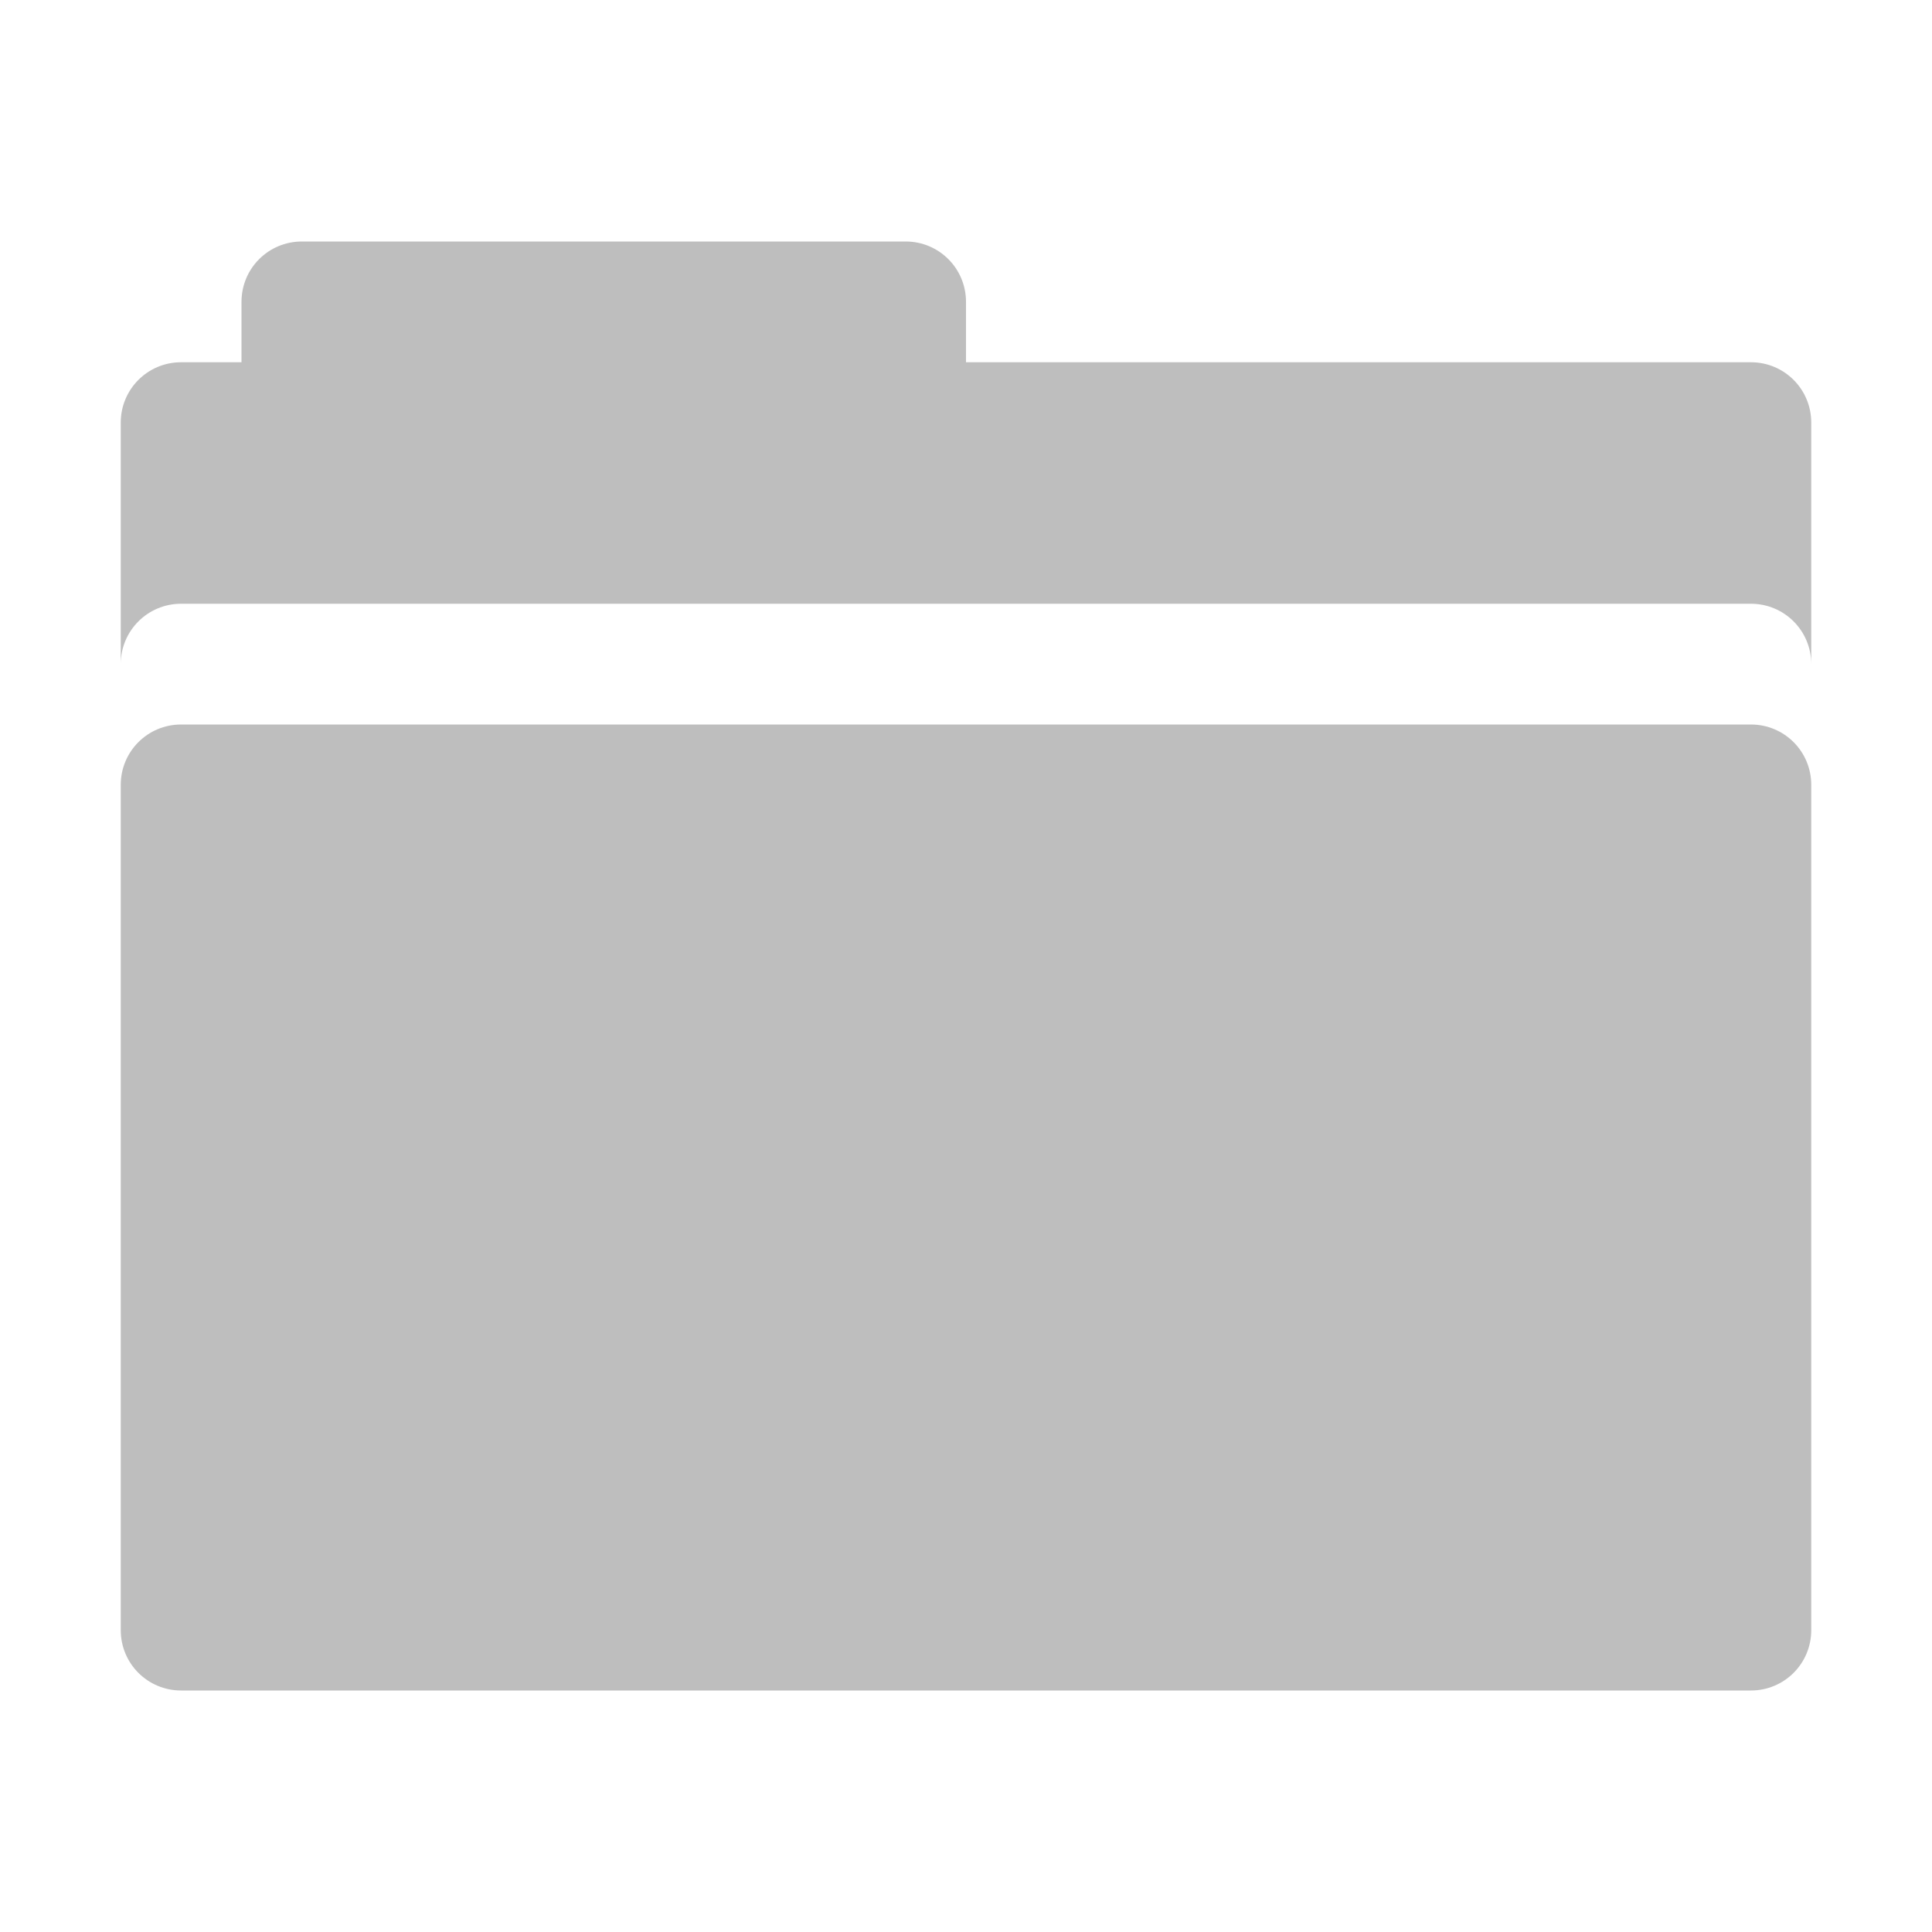
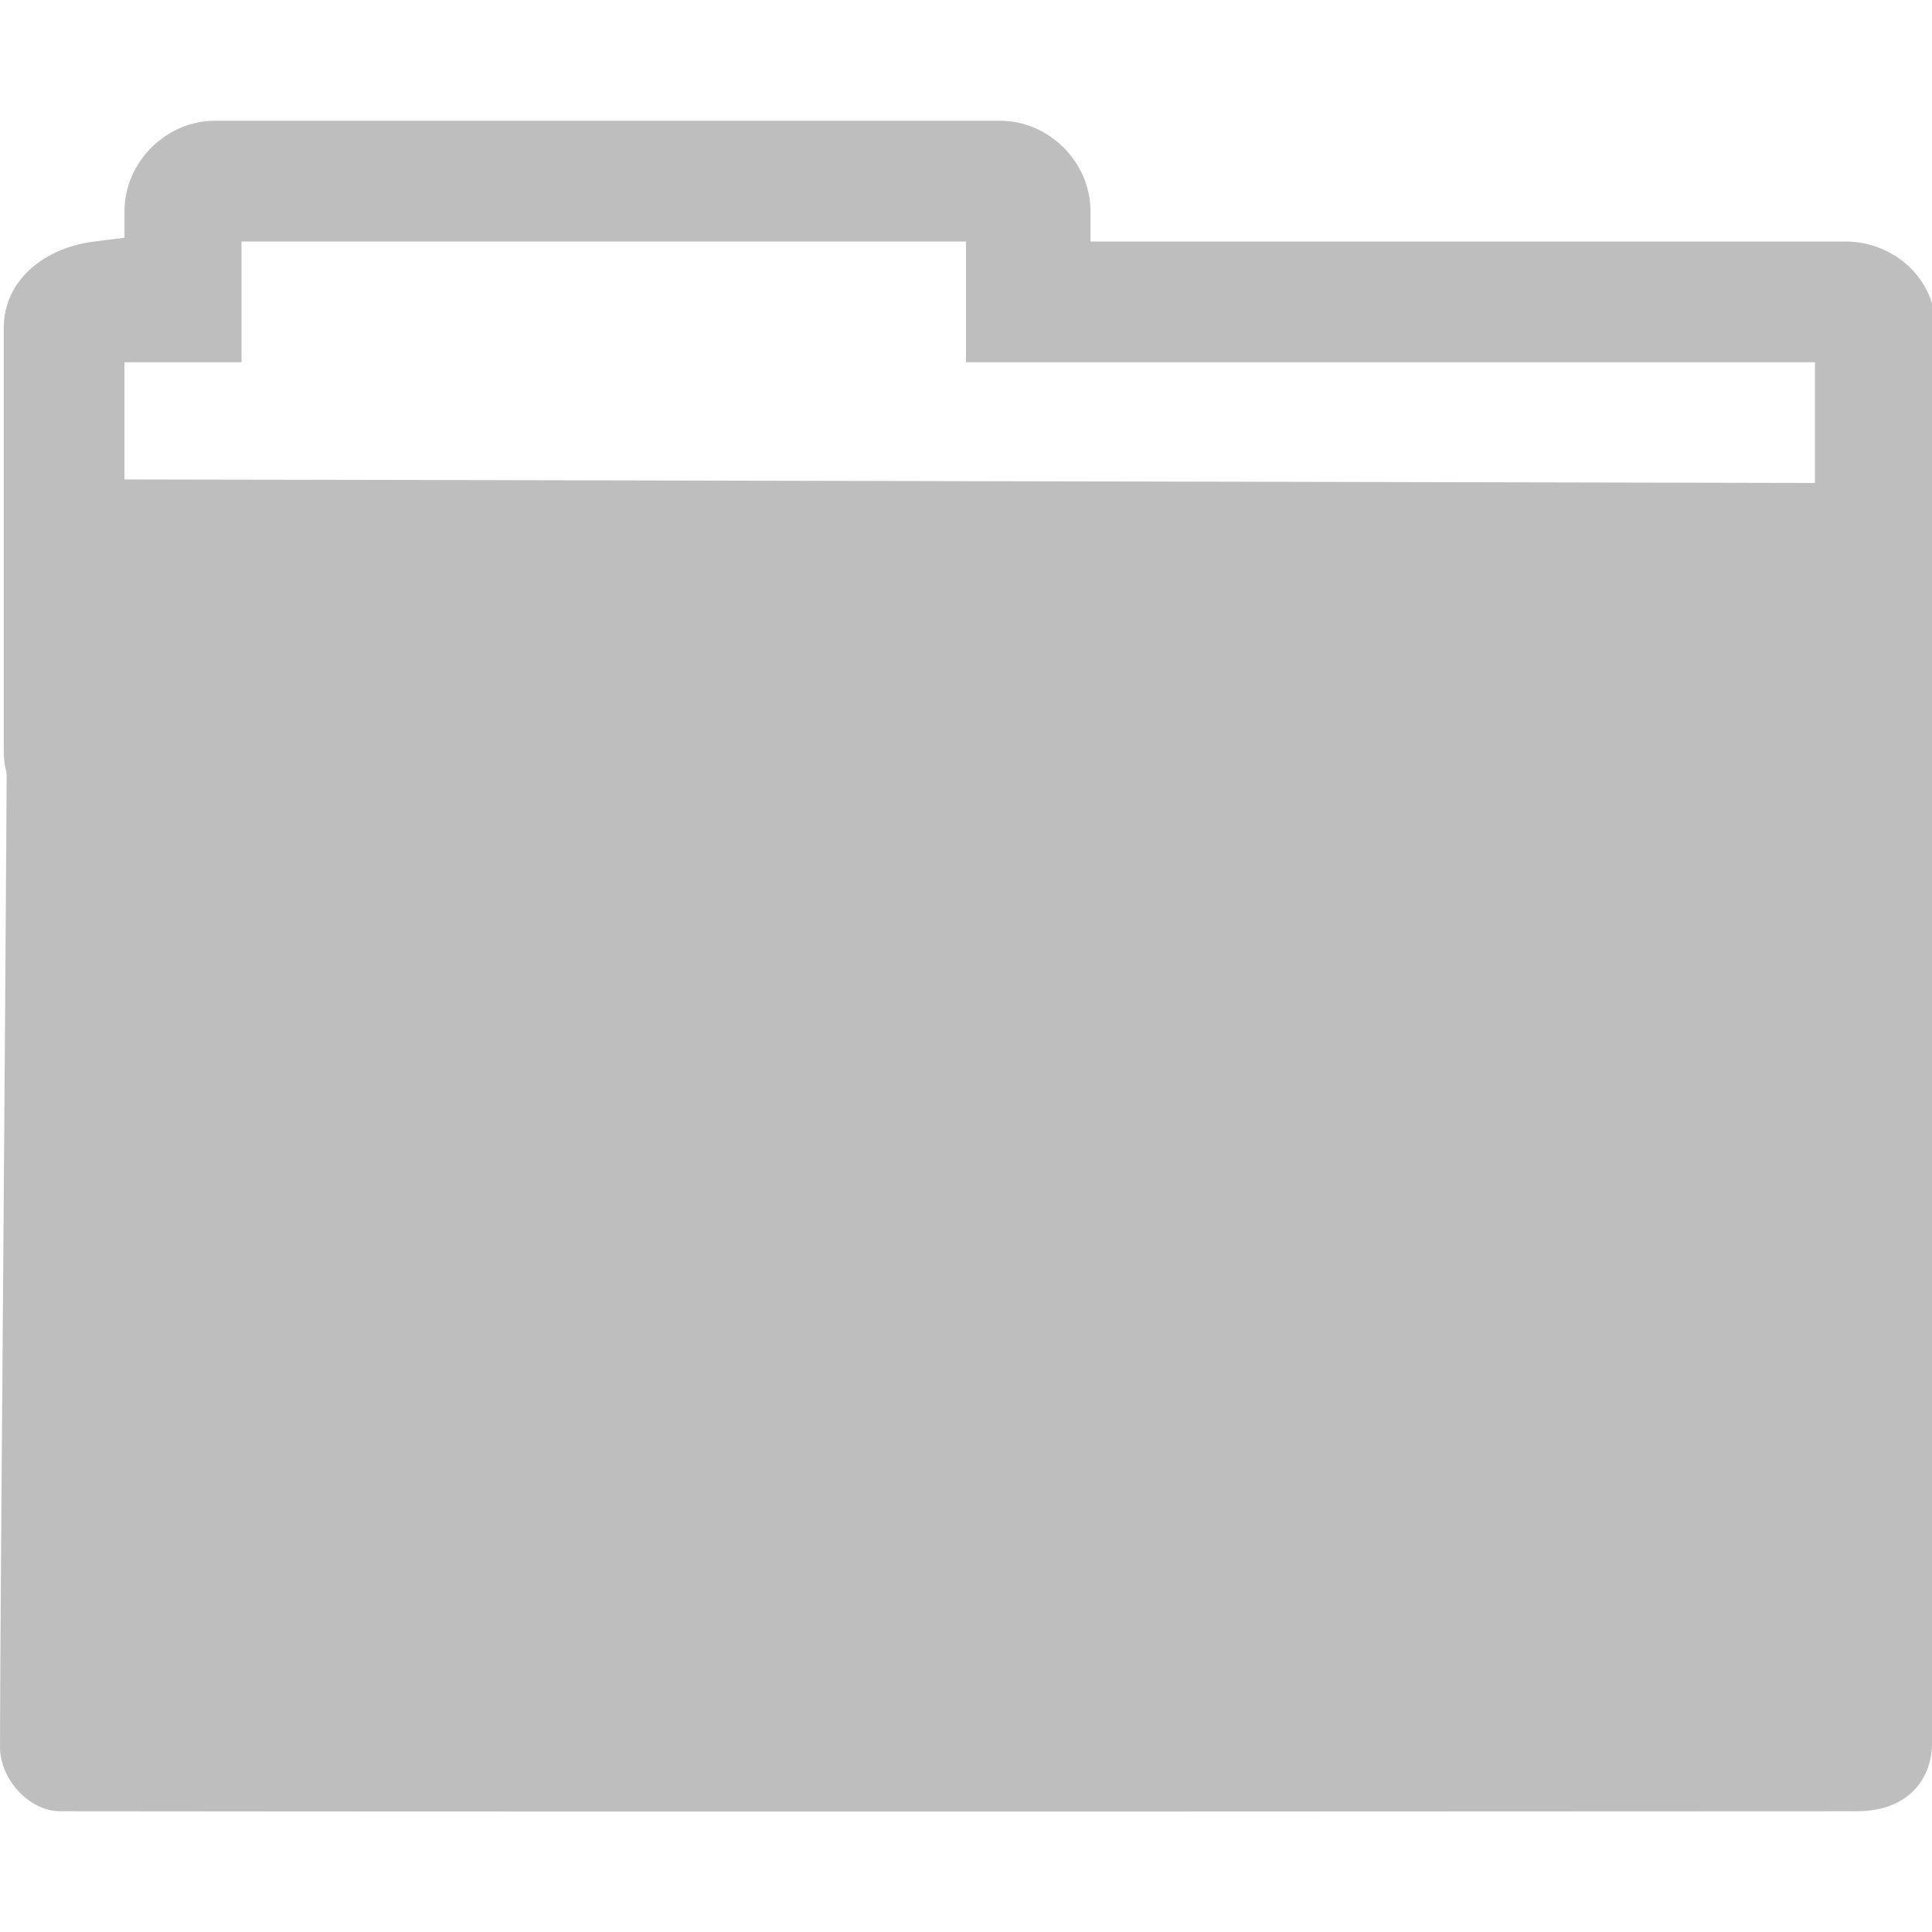
- <svg xmlns="http://www.w3.org/2000/svg" width="16px" height="16px" id="svg3925" version="1.1">
-   <defs id="defs3927" />
+ <svg xmlns="http://www.w3.org/2000/svg" xmlns:xlink="http://www.w3.org/1999/xlink" width="16px" height="16px" id="svg7278" version="1.1">
+   <defs id="defs7280">
+     <linearGradient id="linearGradient3810">
+       <stop id="stop3812" offset="0" style="stop-color:#b4cee1;stop-opacity:0" />
+       <stop id="stop3814" offset="1" style="stop-color:#5d9fcd;stop-opacity:1;" />
+     </linearGradient>
+     <linearGradient id="linearGradient3454-2-5-0-3-8-8">
+       <stop offset="0" style="stop-color:#ffffff;stop-opacity:1" id="stop3456-4-9-38-1-9-2" />
+       <stop offset="0.01" style="stop-color:#ffffff;stop-opacity:0.235" id="stop3458-39-80-3-5-6-3" />
+       <stop offset="0.99" style="stop-color:#ffffff;stop-opacity:0.157" id="stop3460-7-0-2-4-4-6" />
+       <stop offset="1" style="stop-color:#ffffff;stop-opacity:0.392" id="stop3462-0-9-8-7-8-8" />
+     </linearGradient>
+     <linearGradient id="linearGradient6129-963-697-142-998-580-273-44-2-2-2-4">
+       <stop id="stop2661-01-6-2-4-3" style="stop-color:#0a0a0a;stop-opacity:0.498" offset="0" />
+       <stop id="stop2663-64-5-5-3-9" style="stop-color:#0a0a0a;stop-opacity:0" offset="1" />
+     </linearGradient>
+     <linearGradient xlink:href="#linearGradient4632-0-6-4-4-6" id="linearGradient10262-3-8" gradientUnits="userSpaceOnUse" gradientTransform="matrix(0.3333333,0,0,0.3414856,-17.08622,-0.6040727)" x1="84.309" y1="20.724" x2="84.309" y2="42.924" />
+     <linearGradient id="linearGradient4632-0-6-4-4-6">
+       <stop style="stop-color:#b4cee1;stop-opacity:1;" offset="0" id="stop4634-4-4-7-5-7" />
+       <stop style="stop-color:#5d9fcd;stop-opacity:1;" offset="1" id="stop4636-3-1-5-4-0" />
+     </linearGradient>
+     <linearGradient xlink:href="#linearGradient4640-4-4-9-4-9" id="linearGradient10264-3-5" gradientUnits="userSpaceOnUse" gradientTransform="matrix(0.3332073,0,0,0.3419481,-35.00106,-0.6593727)" x1="124.448" y1="45.466" x2="124.448" y2="21.175" />
+     <linearGradient id="linearGradient4640-4-4-9-4-9">
+       <stop offset="0" style="stop-color:#567991;stop-opacity:1;" id="stop4642-36-1-8-1-0" />
+       <stop offset="1" style="stop-color:#7a9ab1;stop-opacity:1;" id="stop4644-9-1-3-1-9" />
+     </linearGradient>
+     <linearGradient y2="2.061" x2="-51.786" y1="53.514" x1="-51.786" gradientTransform="matrix(0.3107004,0,0,0.2748939,20.17717,-0.1031627)" gradientUnits="userSpaceOnUse" id="linearGradient10473-4-0-6" xlink:href="#linearGradient3104-8-8-97-4-6-11-5-5-4-4-7" />
+     <linearGradient id="linearGradient3104-8-8-97-4-6-11-5-5-4-4-7">
+       <stop offset="0" style="stop-color:#000000;stop-opacity:0.322" id="stop3106-5-4-3-5-0-2-1-0-7-7-6" />
+       <stop offset="1" style="stop-color:#000000;stop-opacity:0.278" id="stop3108-4-3-7-8-2-0-7-9-0-6-9" />
+     </linearGradient>
+     <linearGradient xlink:href="#linearGradient4632-0-6-4-4-6" id="linearGradient3016" gradientUnits="userSpaceOnUse" gradientTransform="matrix(0.3333333,0,0,0.3414856,-17.08622,-0.6040727)" x1="84.309" y1="20.724" x2="84.309" y2="42.924" />
+     <linearGradient xlink:href="#linearGradient4640-4-4-9-4-9" id="linearGradient3018" gradientUnits="userSpaceOnUse" gradientTransform="matrix(0.3332073,0,0,0.3419481,-35.00106,-0.6593727)" x1="124.448" y1="45.466" x2="124.448" y2="21.175" />
+     <linearGradient xlink:href="#linearGradient4632-0-6-4-4-6" id="linearGradient3022" gradientUnits="userSpaceOnUse" gradientTransform="matrix(0.3333333,0,0,0.3414856,2.91378,-0.6040727)" x1="84.309" y1="20.724" x2="84.309" y2="42.924" />
+     <linearGradient xlink:href="#linearGradient4640-4-4-9-4-9" id="linearGradient3024" gradientUnits="userSpaceOnUse" gradientTransform="matrix(0.3332073,0,0,0.3419481,-15.00106,-0.6593727)" x1="124.448" y1="45.466" x2="124.448" y2="21.175" />
+     <linearGradient xlink:href="#linearGradient4632-0-6-4-4-6" id="linearGradient3806" x1="9.53" y1="6.429" x2="9.53" y2="13.901" gradientUnits="userSpaceOnUse" />
+   </defs>
  <g id="layer1">
-     <path style="color:#bebebe;fill:#bebebe;fill-opacity:1;fill-rule:nonzero;stroke:none;stroke-width:1;marker:none;visibility:visible;display:inline;overflow:visible;enable-background:accumulate" d="M 2.5,2 C 2.223,2 2,2.223 2,2.5 L 2,3 1.5,3 C 1.223,3 1,3.223 1,3.5 l 0,2 C 1,5.223 1.223,5 1.5,5 l 13,0 C 14.777,5 15,5.223 15,5.5 l 0,-2 C 15,3.223 14.777,3 14.5,3 L 8,3 8,2.5 C 8,2.223 7.777,2 7.5,2 l -5,0 z m -1,4 C 1.223,6 1,6.223 1,6.5 l 0,7 C 1,13.777 1.223,14 1.5,14 l 13,0 c 0.277,0 0.5,-0.223 0.5,-0.5 l 0,-7 C 15,6.223 14.777,6 14.5,6 l -13,0 z" id="rect3058" />
+     <path style="font-size:medium;font-style:normal;font-variant:normal;font-weight:normal;font-stretch:normal;text-indent:0;text-align:start;text-decoration:none;line-height:normal;letter-spacing:normal;word-spacing:normal;text-transform:none;direction:ltr;block-progression:tb;writing-mode:lr-tb;text-anchor:start;baseline-shift:baseline;color:#000000;fill:#bebebe;fill-opacity:1;stroke:none;stroke-width:1;marker:none;visibility:visible;display:inline;overflow:visible;enable-background:accumulate;font-family:Sans;-inkscape-font-specification:Sans" d="m 1.781,1 c -0.407,0 -0.75,0.343 -0.75,0.75 l 0,0.219 L 0.781,2 c -0.404,0.05 -0.75,0.312 -0.75,0.719 l 0,3.5 c 0,0.407 0.343,0.75 0.75,0.75 l 14.5,0 c 0.407,0 0.75,-0.343 0.75,-0.75 l 0,-3.5 C 16.031,2.312 15.688,2 15.281,2 l -6.25,0 0,-0.25 C 9.031,1.343 8.688,1 8.281,1 z M 2,2 8,2 8,2.469 8,3 l 0.531,0 6.5,0 0,2.969 -14,0 0,-2.969 0.5,0 L 2,3 2,2.469 z" id="rect4170-91" />
+     <path style="font-size:medium;font-style:normal;font-variant:normal;font-weight:normal;font-stretch:normal;text-indent:0;text-align:start;text-decoration:none;line-height:normal;letter-spacing:normal;word-spacing:normal;text-transform:none;direction:ltr;block-progression:tb;writing-mode:lr-tb;text-anchor:start;baseline-shift:baseline;color:#000000;fill:#bebebe;fill-opacity:1;fill-rule:nonzero;stroke:none;stroke-width:1;marker:none;visibility:visible;display:inline;overflow:visible;enable-background:accumulate;font-family:Sans;-inkscape-font-specification:Sans" d="m 0.406,3.969 c -0.207,0.068 -0.355,0.283 -0.344,0.5 -0.003,0.031 -0.003,0.063 0,0.094 C 0.061,6.976 0,13.298 0,14.469 2.6175297e-5,14.731 0.238,15 0.5,15 c 5.098,0.006 14.875,0 14.875,0 C 15.827,15 16,14.706 16,14.44 l 0.031,-9.939 c -2.6e-5,-0.262 -0.238,-0.5 -0.5,-0.5 -0.563,0 -13.786,-0.031 -14.812,-0.031 -0.011,-6.8e-6 -0.148,0 -0.156,0 -0.052,-0.008 -0.105,-0.008 -0.156,0 z" id="path43" />
  </g>
</svg>
